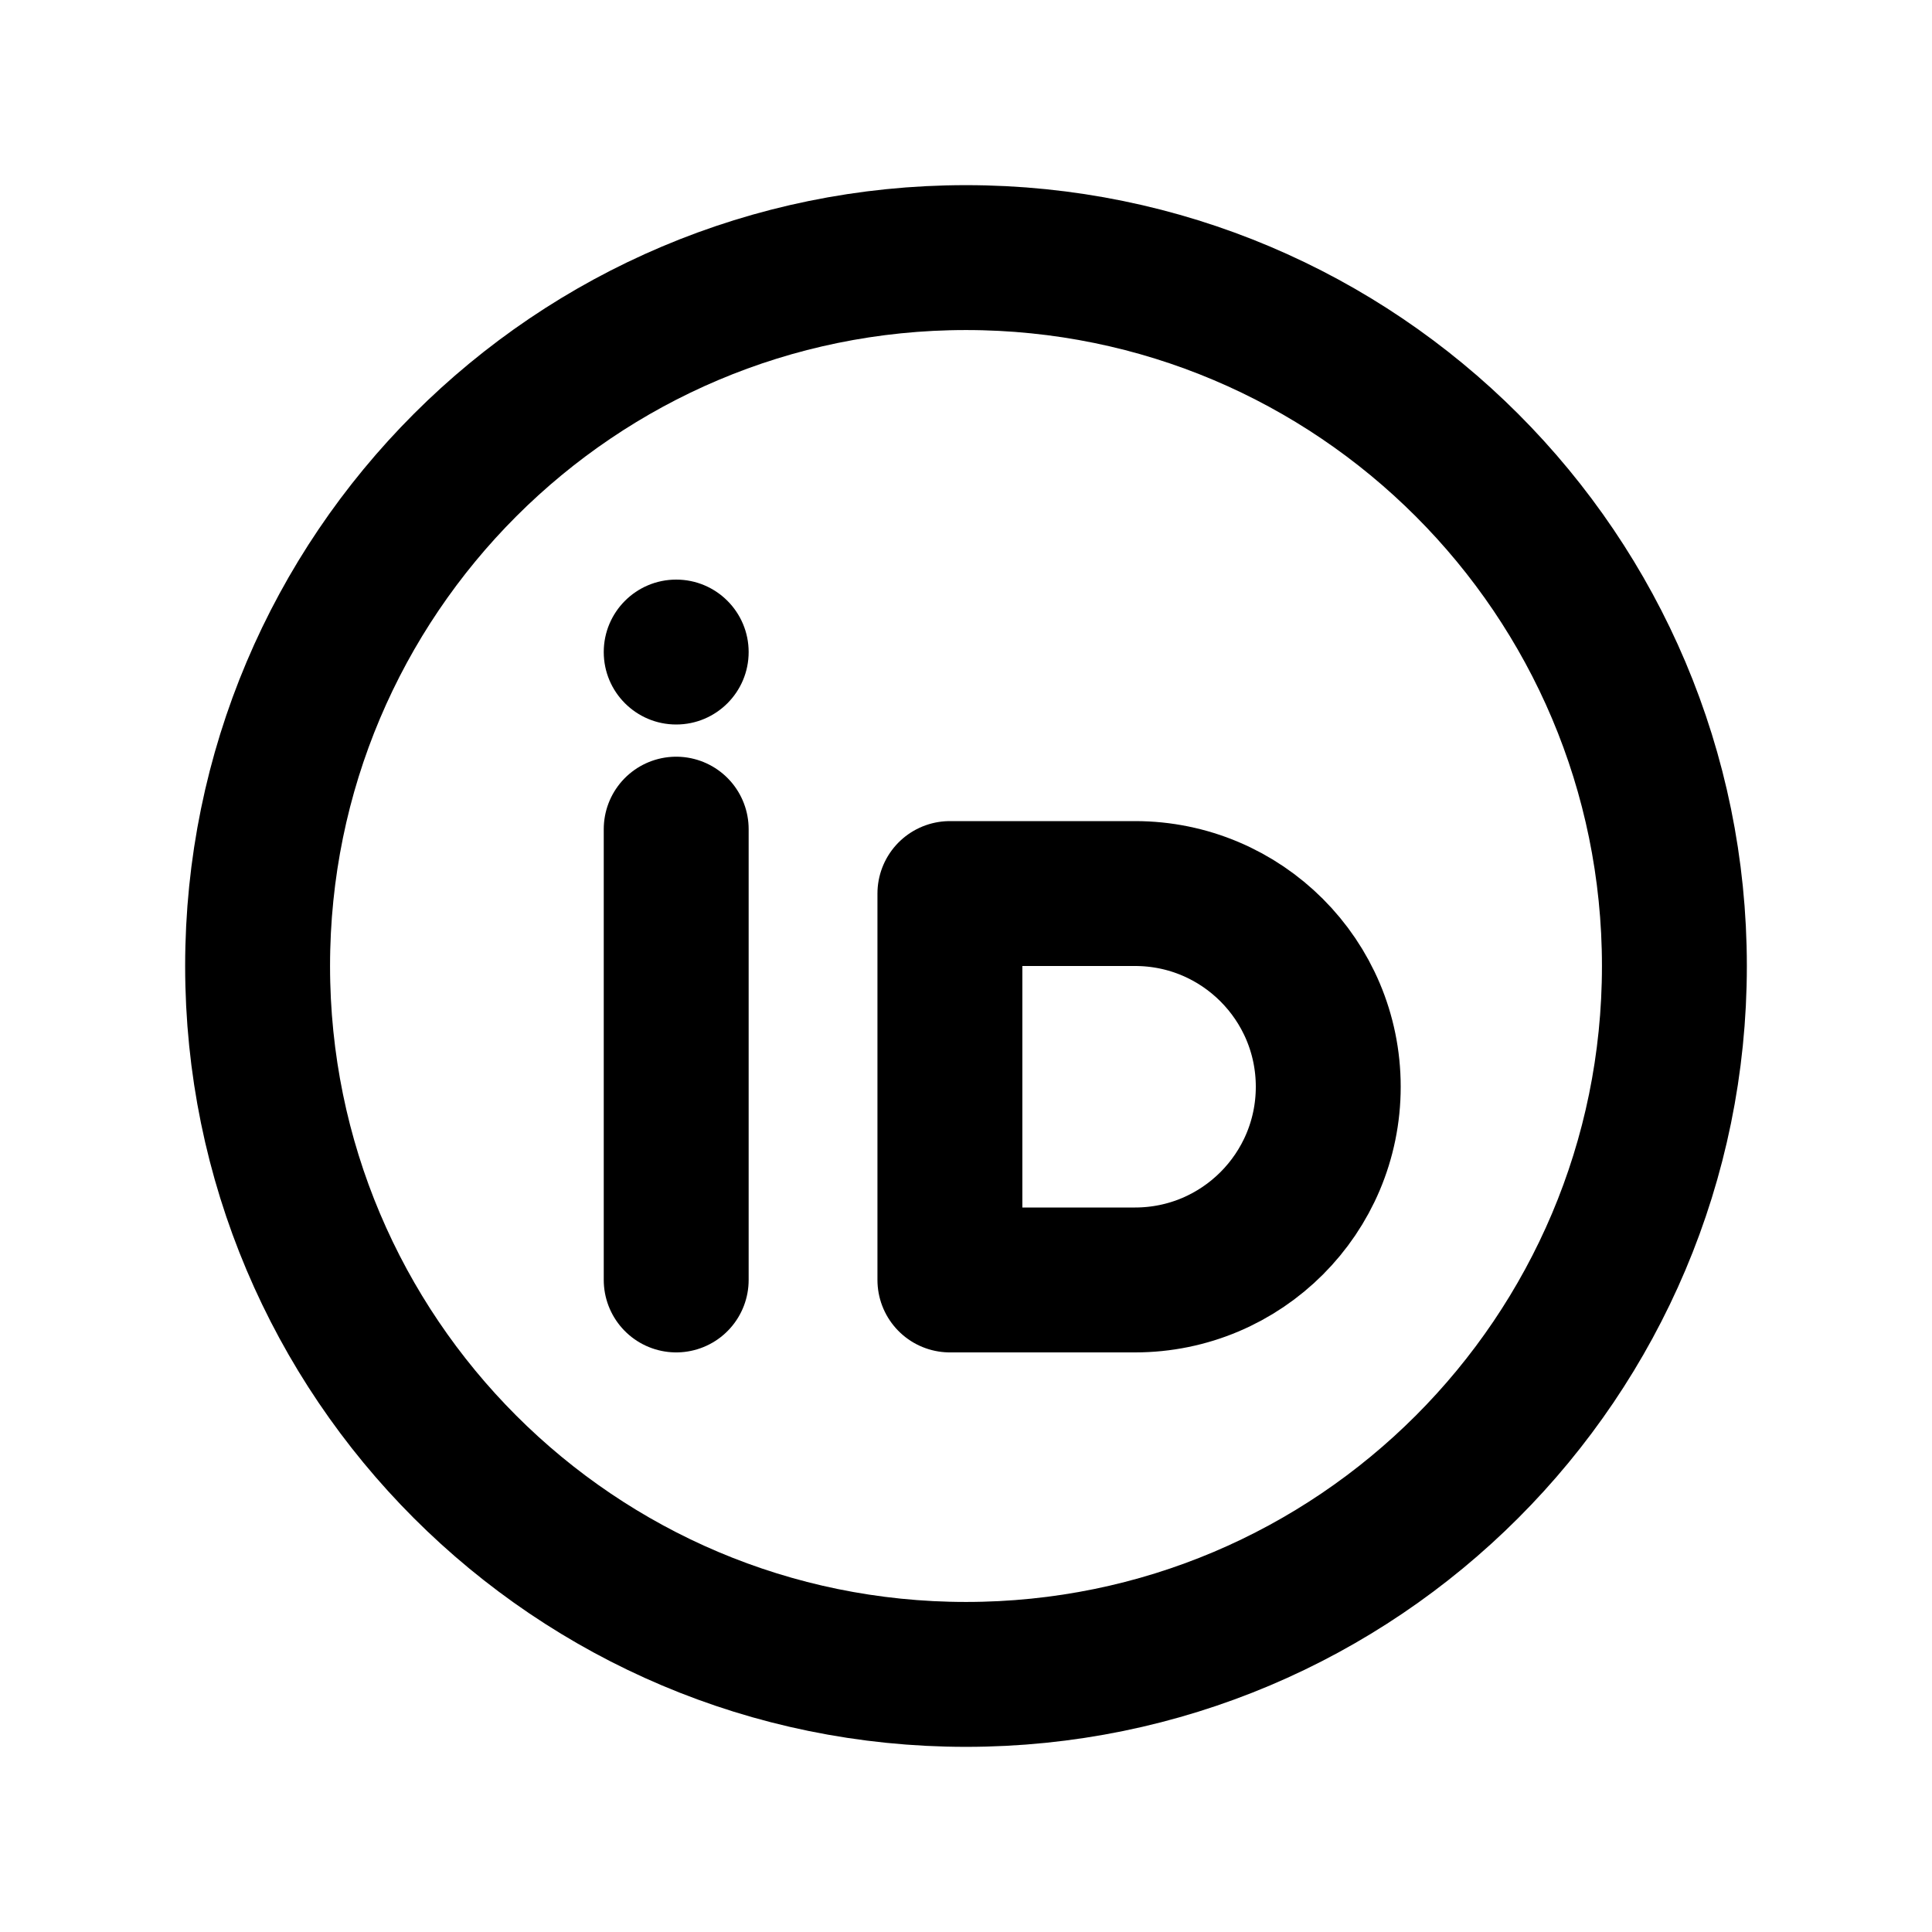
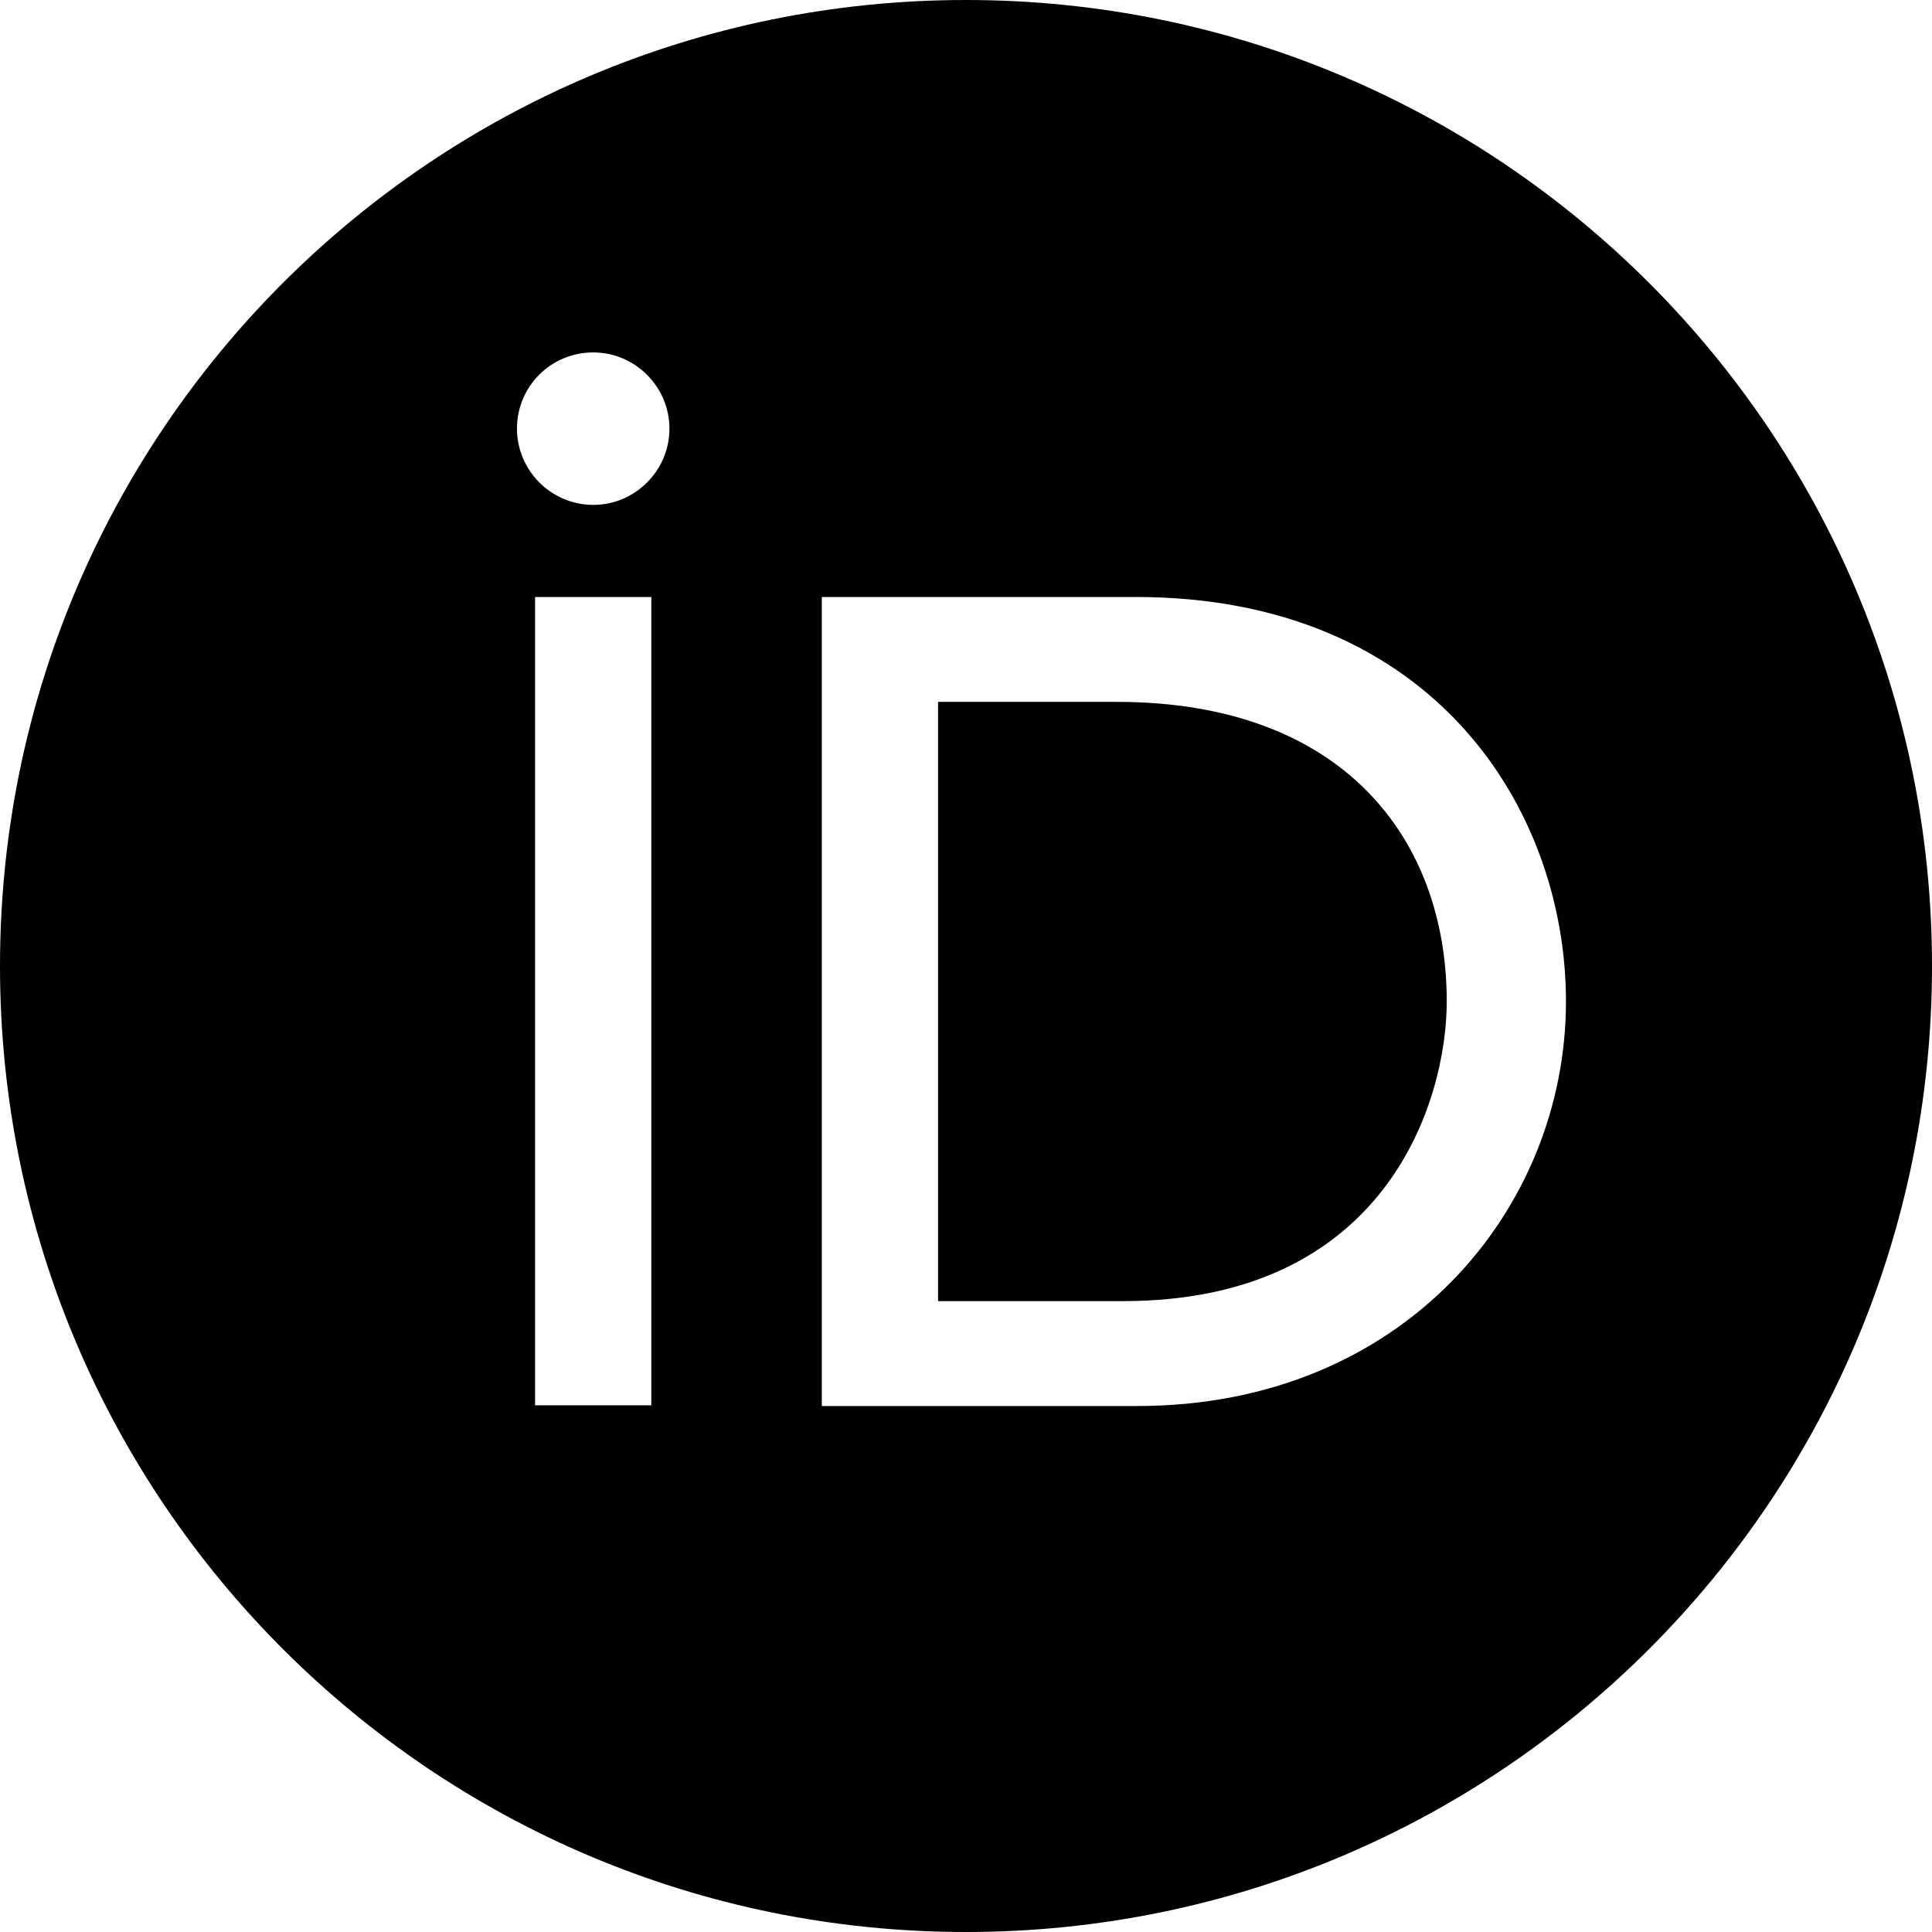
- <svg xmlns="http://www.w3.org/2000/svg" viewBox="0 0 24 24" fill="none" aria-hidden="true">
-   <circle cx="12" cy="12" r="8.8" stroke="currentColor" stroke-width="1.8" />
-   <circle cx="8.4" cy="8.1" r="0.9" fill="currentColor" />
-   <path d="M8.4 10.3v5.6" stroke="currentColor" stroke-width="1.8" stroke-linecap="round" stroke-linejoin="round" />
-   <path d="M11.8 11.1h2.3a2.4 2.4 0 0 1 0 4.8h-2.3v-4.8Z" stroke="currentColor" stroke-width="1.8" stroke-linecap="round" stroke-linejoin="round" />
+ <svg xmlns="http://www.w3.org/2000/svg" role="img" viewBox="0 0 24 24" aria-hidden="true">
+   <path fill="#000000" d="M12 0C5.372 0 0 5.372 0 12s5.372 12 12 12 12-5.372 12-12S18.628 0 12 0zM7.369 4.378c.525 0 .947.431.947.947s-.422.947-.947.947a.95.95 0 0 1-.947-.947c0-.525.422-.947.947-.947zm-.722 3.038h1.444v10.041H6.647V7.416zm3.562 0h3.9c3.712 0 5.344 2.653 5.344 5.025 0 2.578-2.016 5.025-5.325 5.025h-3.919V7.416zm1.444 1.303v7.444h2.297c3.272 0 4.022-2.484 4.022-3.722 0-2.016-1.284-3.722-4.097-3.722h-2.222z" />
</svg>
